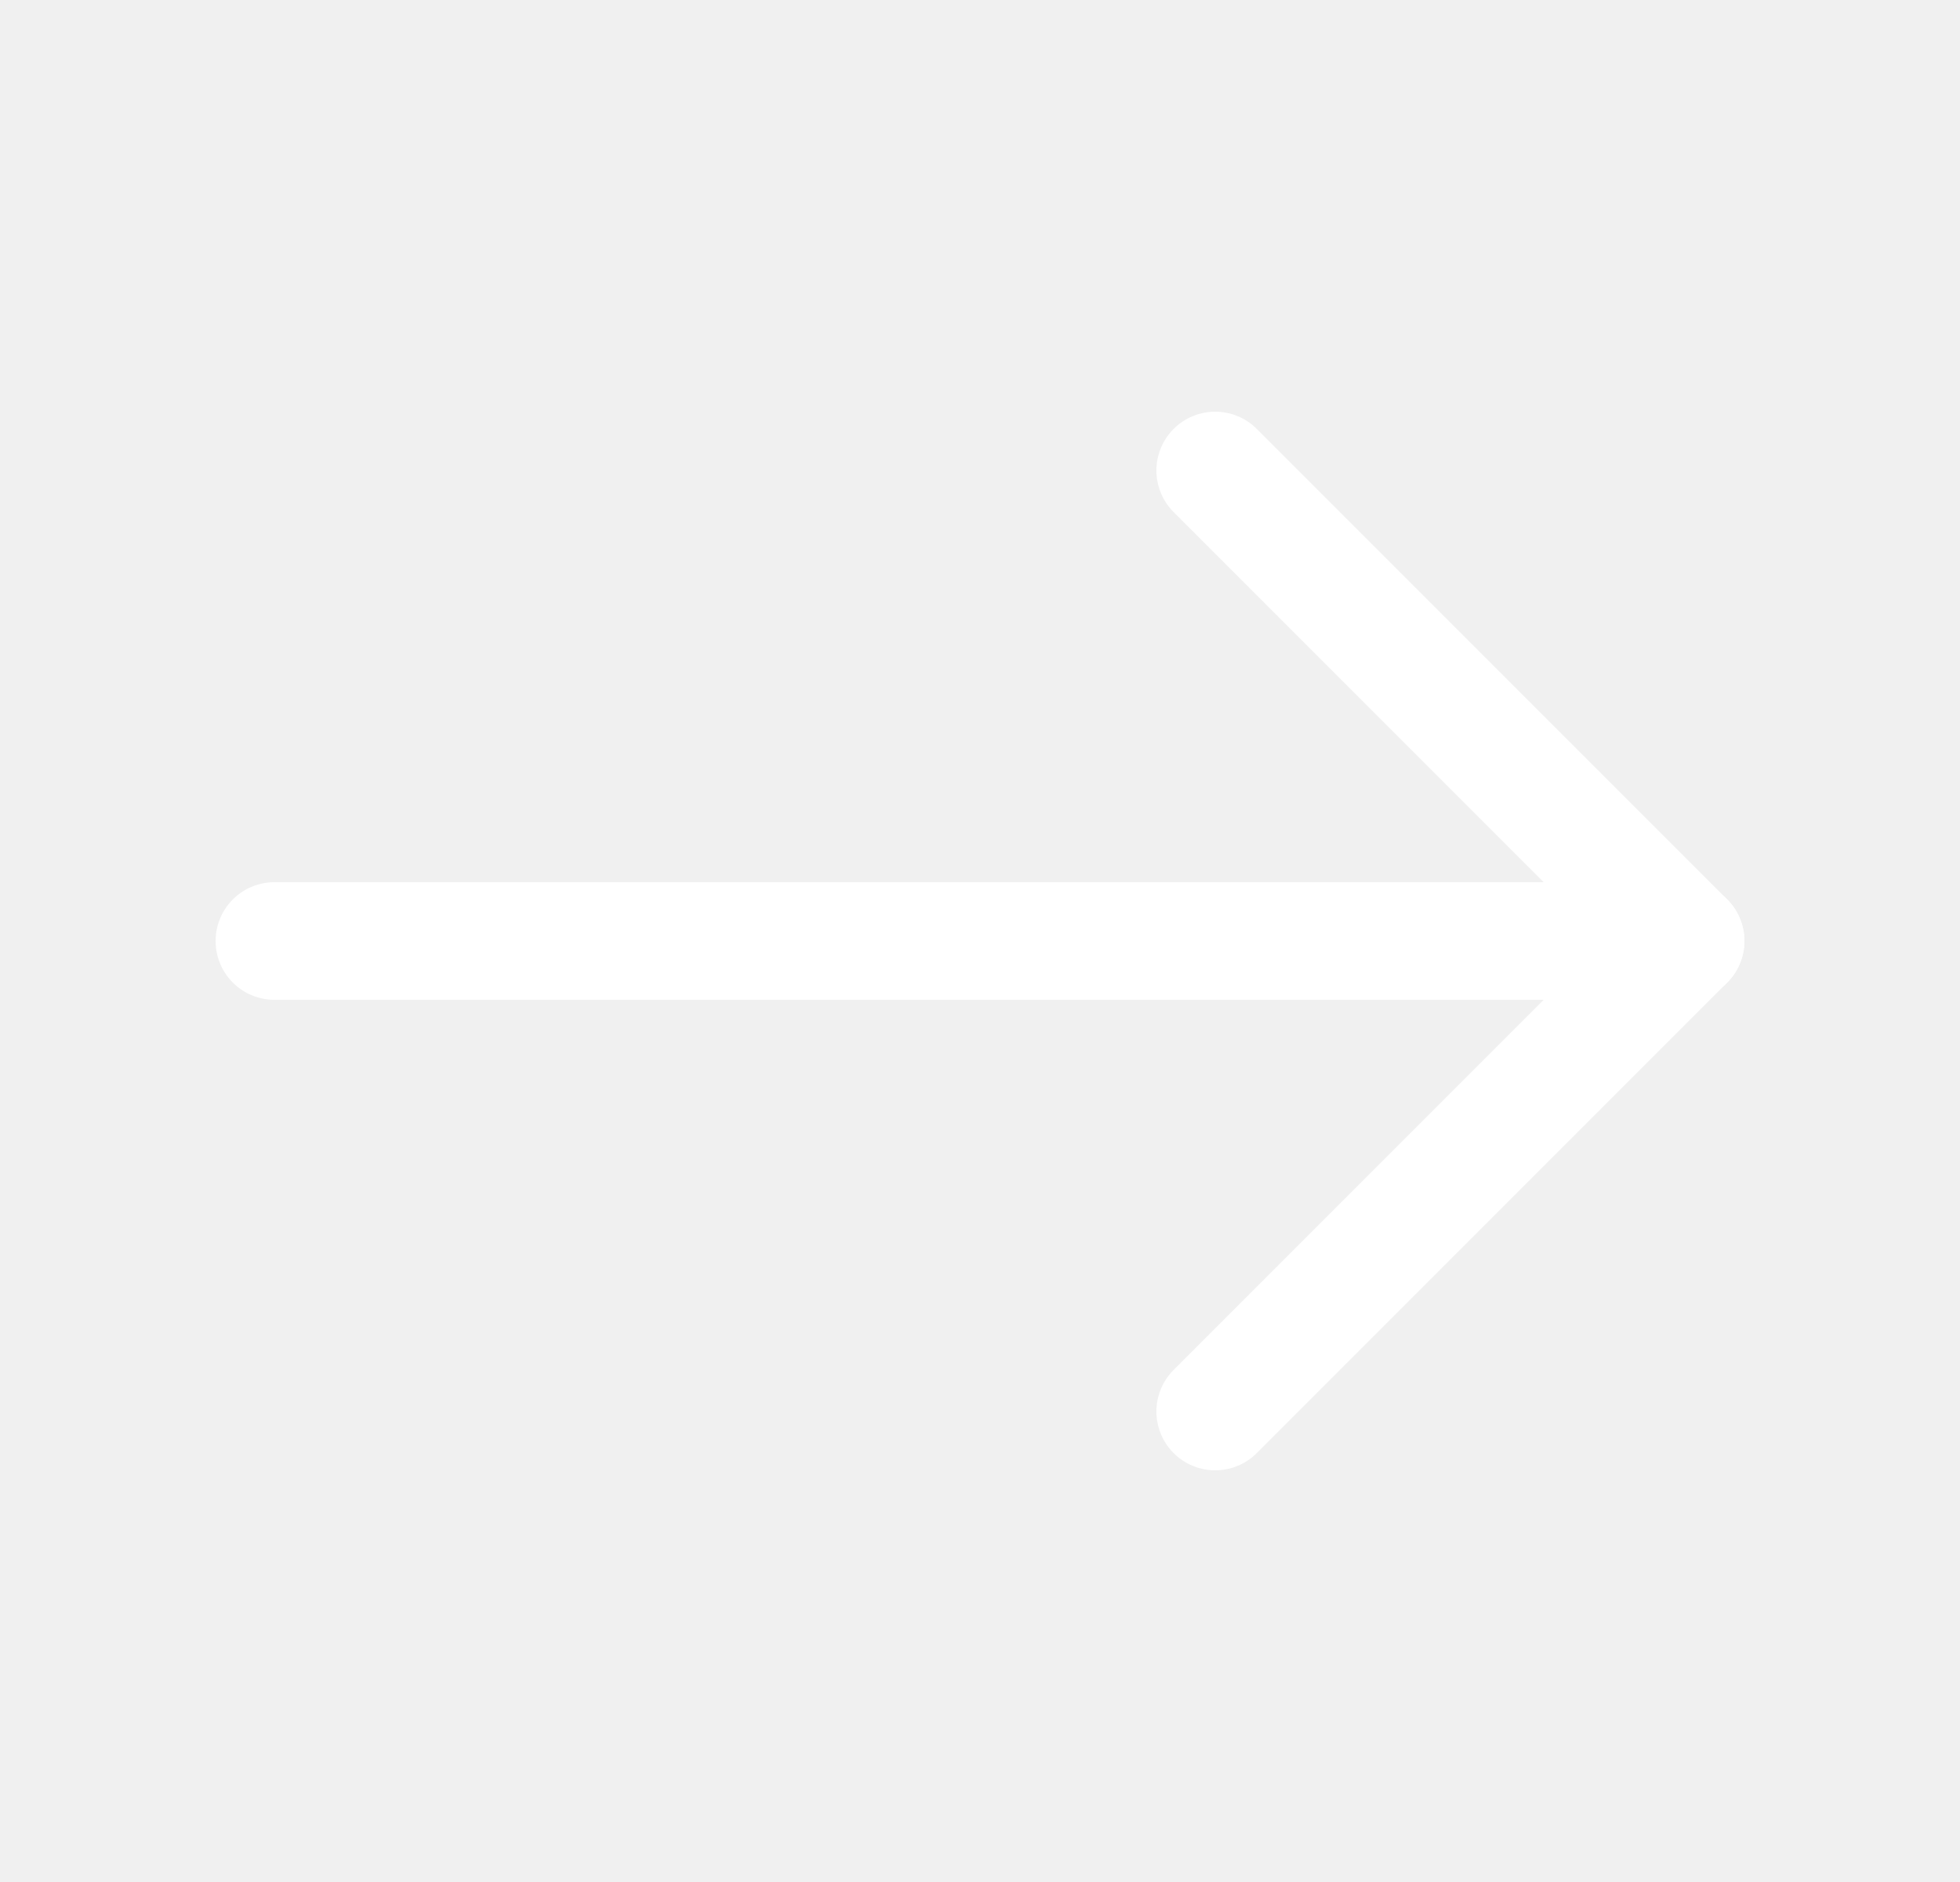
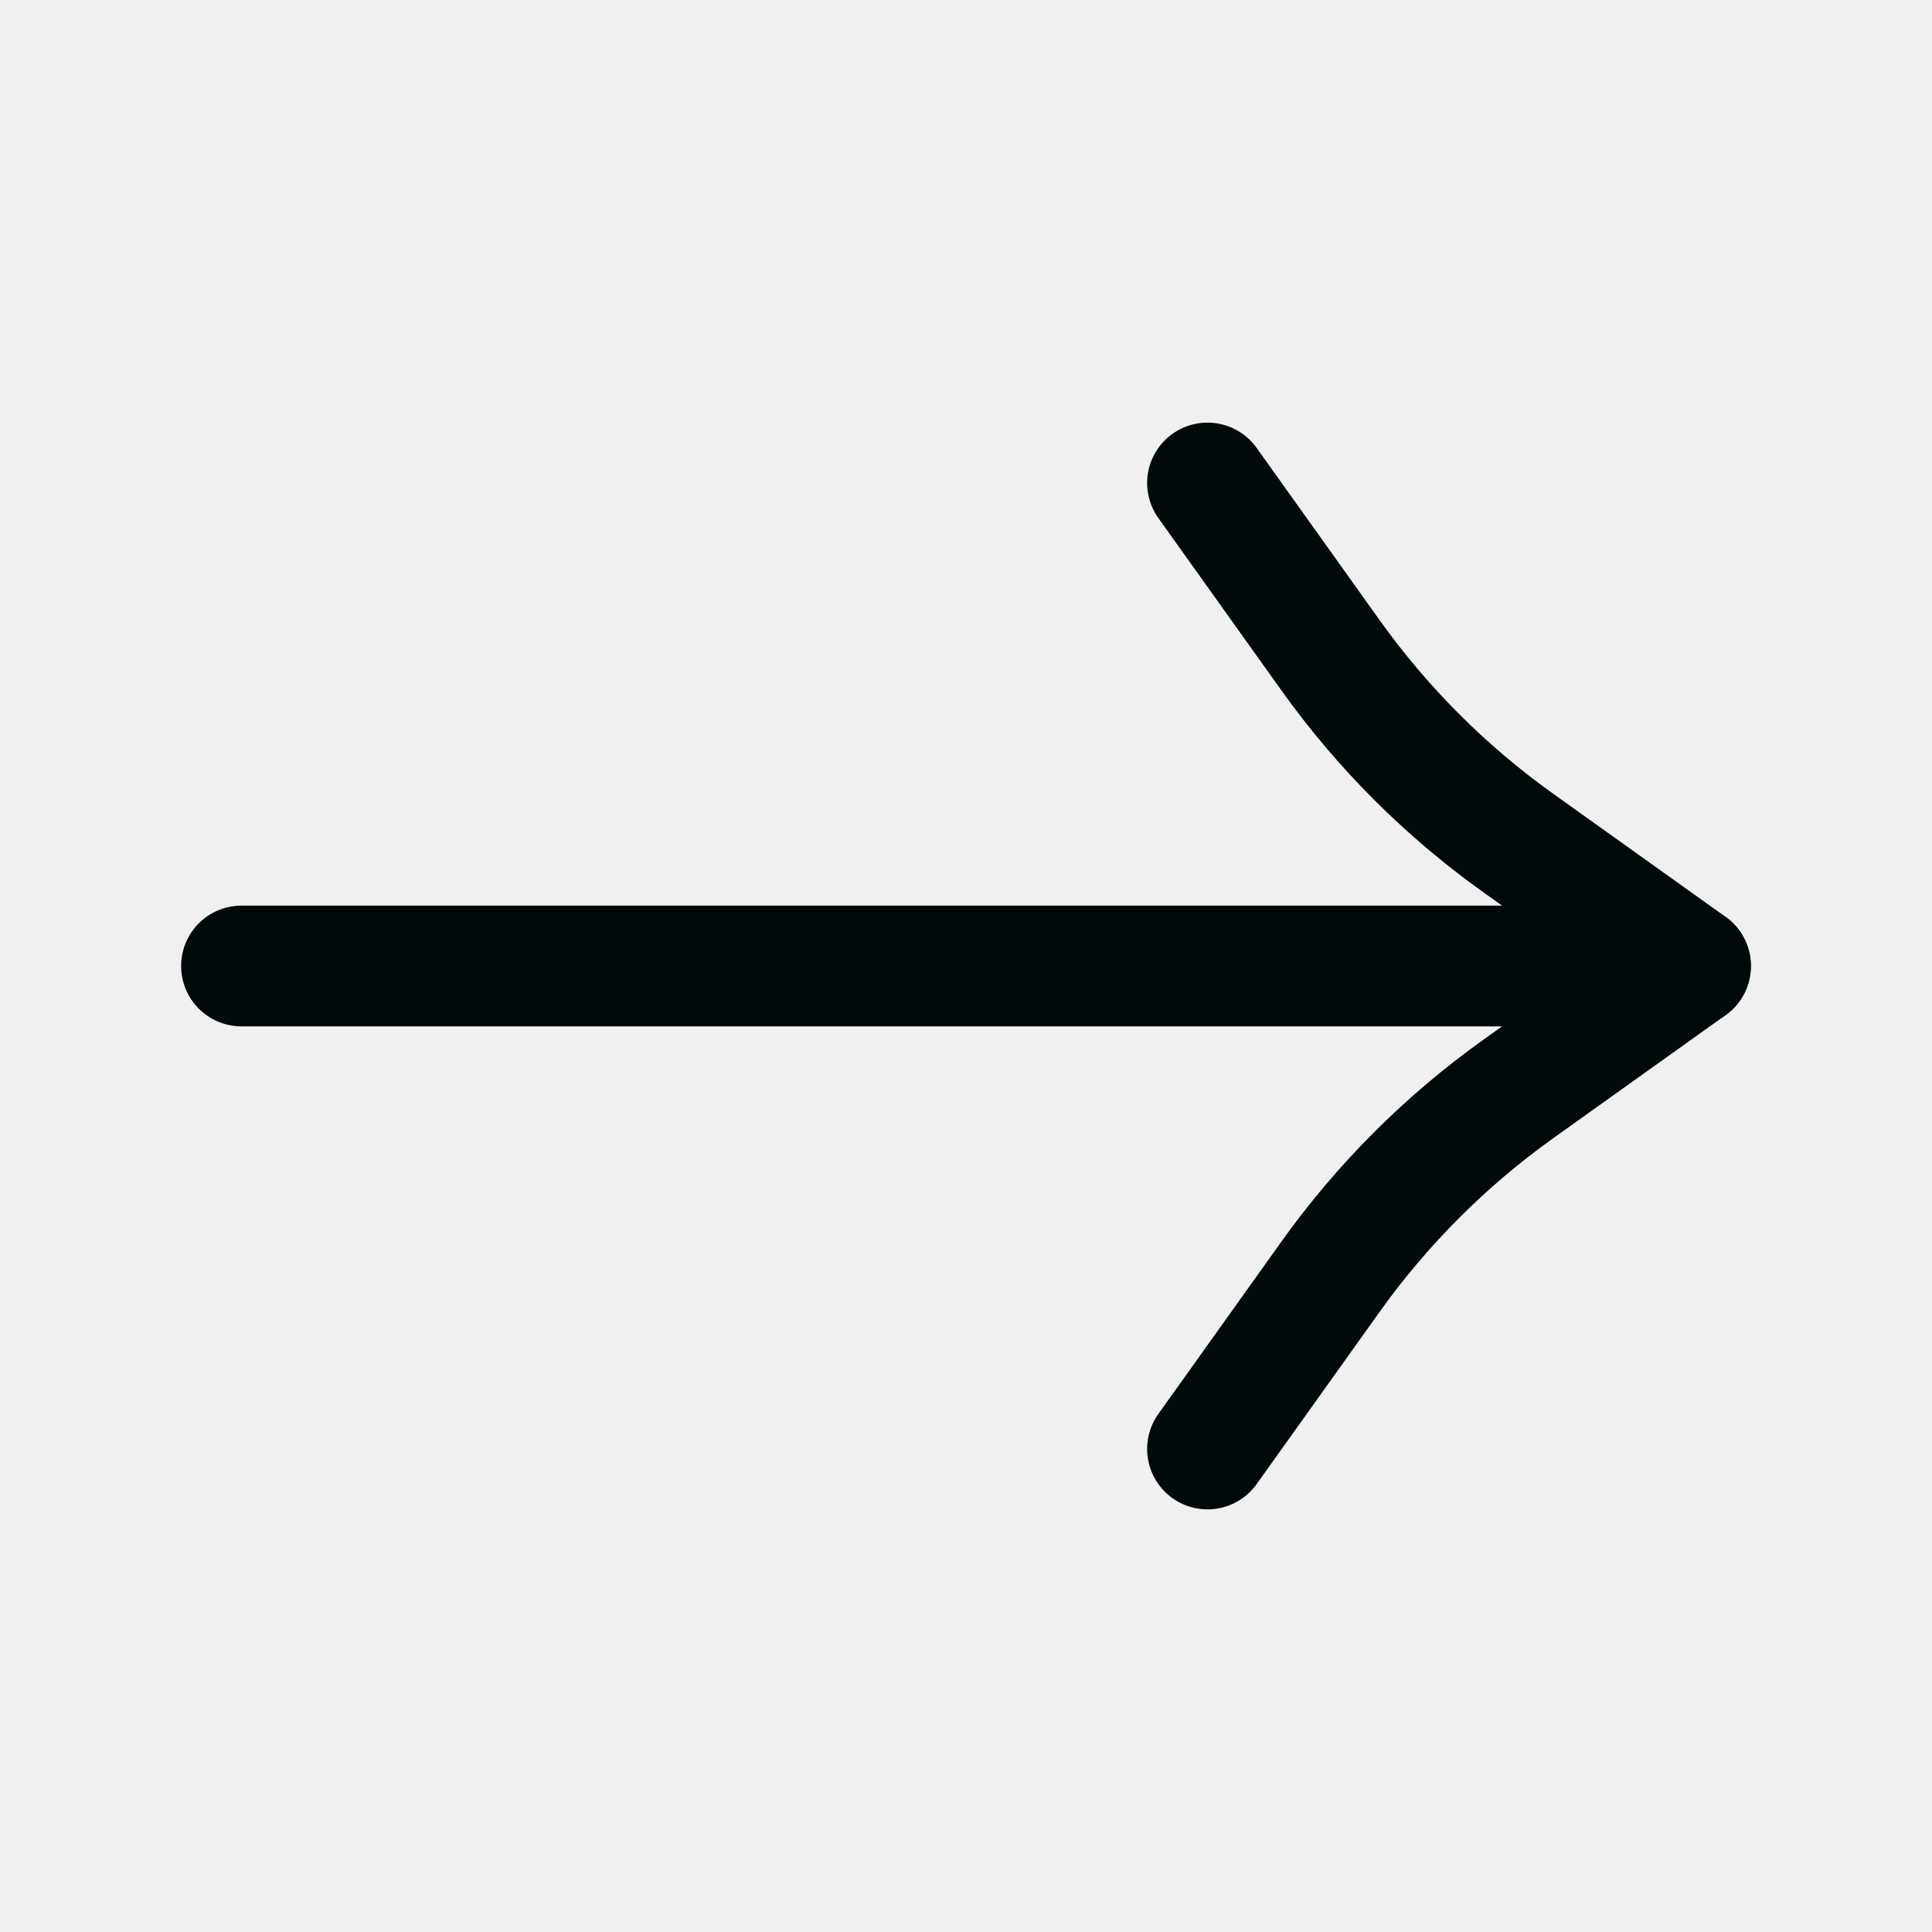
- <svg xmlns="http://www.w3.org/2000/svg" width="25" height="24" viewBox="0 0 25 24" fill="none">
+ <svg xmlns="http://www.w3.org/2000/svg" width="24" height="24" viewBox="0 0 24 24" fill="none">
  <g id="Arrow Right">
-     <path id="Vector" d="M21.5 12H3.5" stroke="white" stroke-width="1.5" stroke-linecap="round" stroke-linejoin="round" />
-     <path id="Vector_2" d="M15.5 6L21.5 12L15.5 18" stroke="white" stroke-width="1.5" stroke-linecap="round" stroke-linejoin="round" />
+     <path id="Vector_3" d="M21 12H3" stroke="#000A0A" stroke-width="1.5" stroke-linecap="round" stroke-linejoin="round" />
+     <path id="Vector_4" d="M15 6L16.531 8.144C17.173 9.042 17.958 9.827 18.856 10.469L21 12L18.856 13.531C17.958 14.173 17.173 14.958 16.531 15.856L15 18" stroke="#000A0A" stroke-width="1.5" stroke-linecap="round" stroke-linejoin="round" />
  </g>
</svg>
